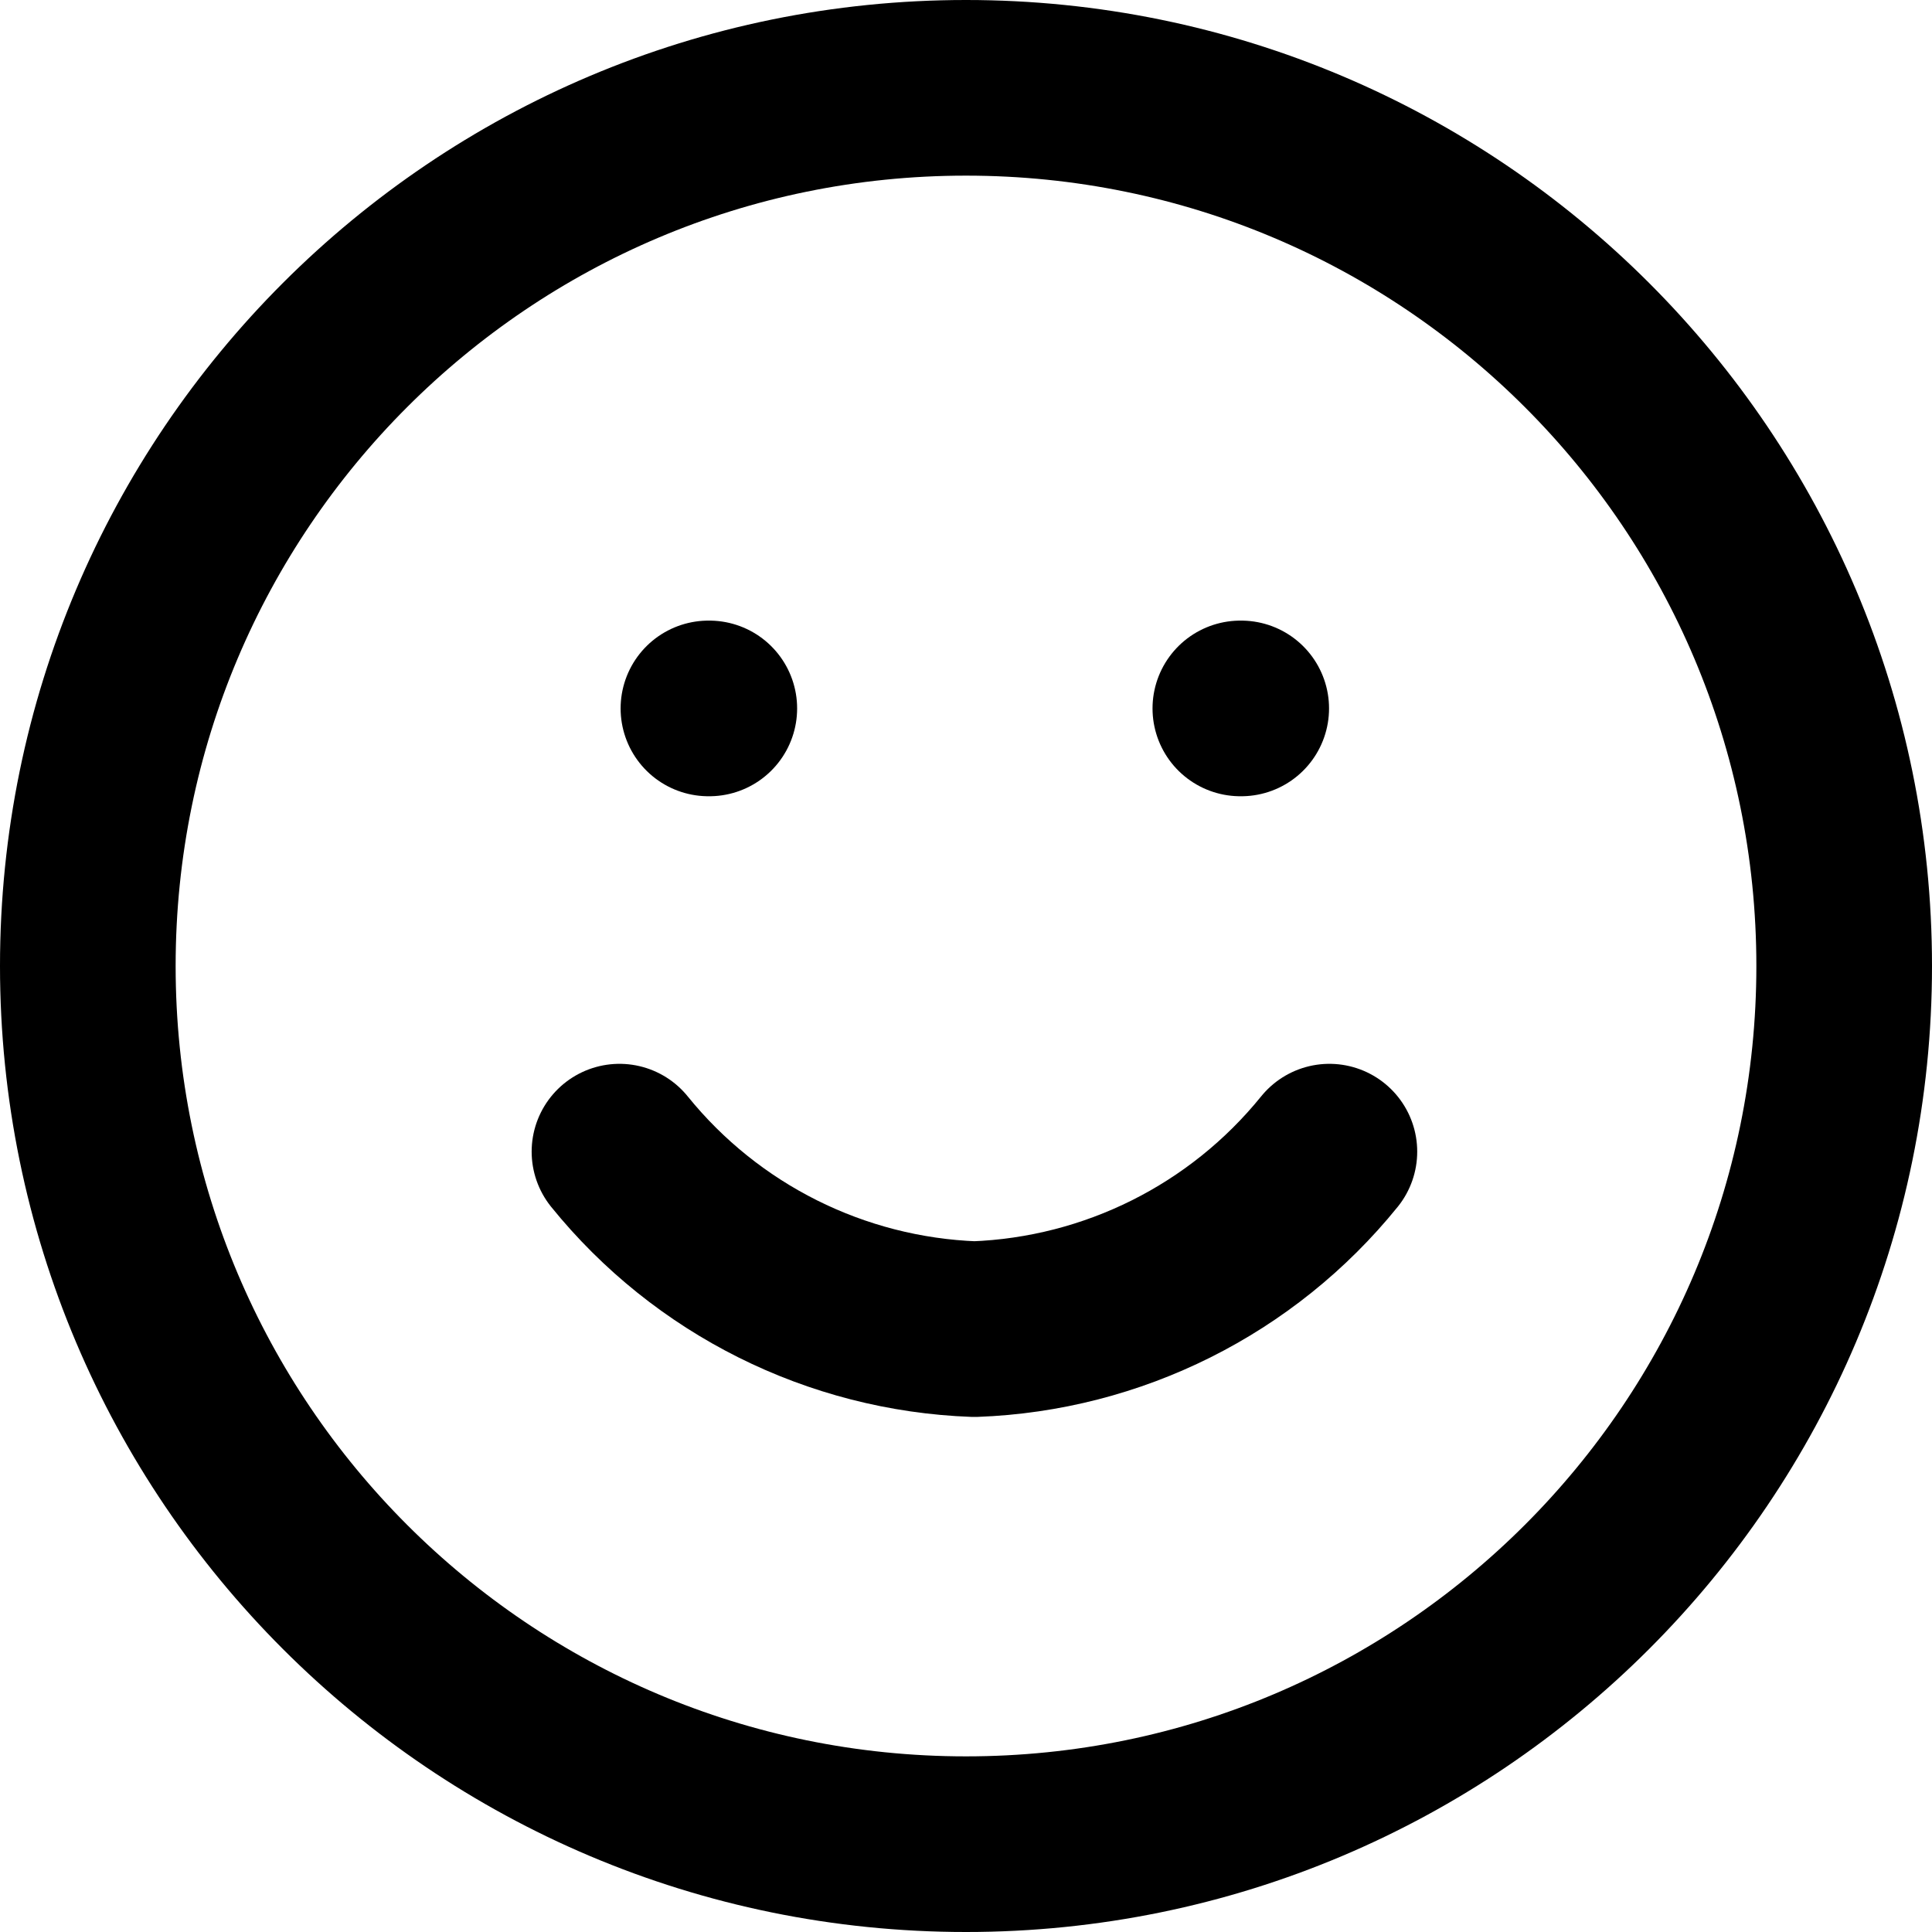
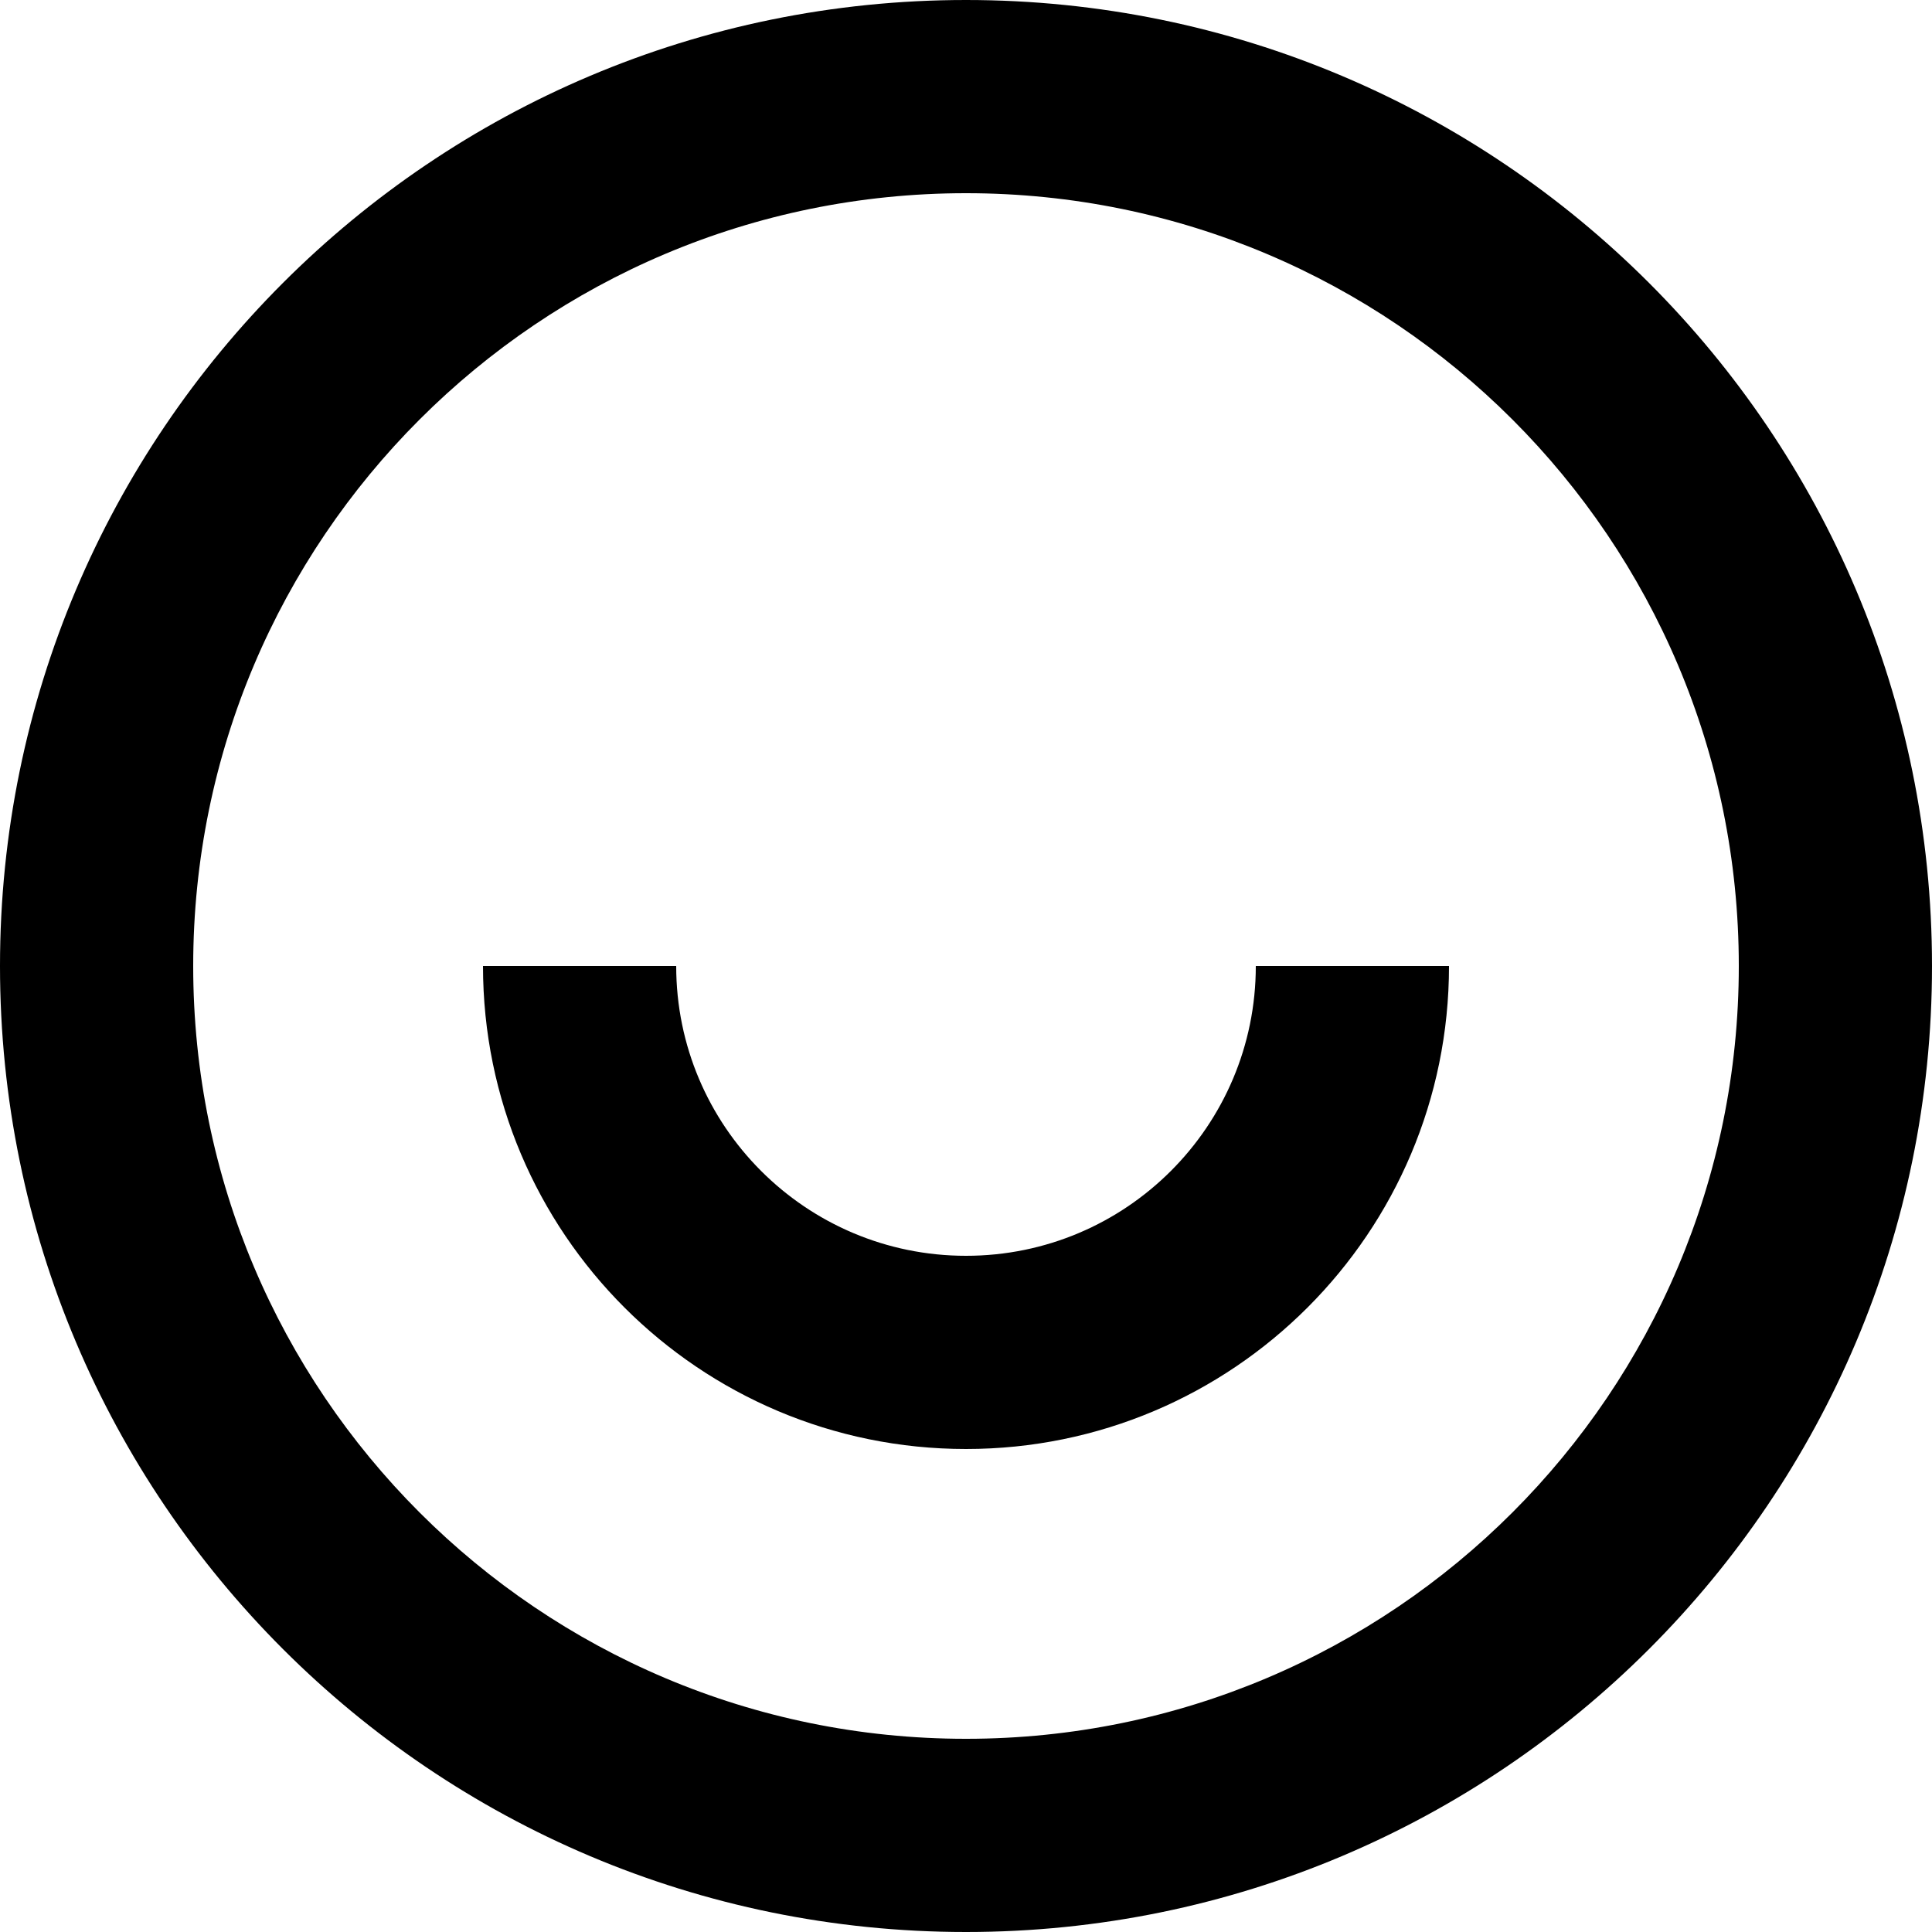
<svg xmlns="http://www.w3.org/2000/svg" width="22" height="22" viewBox="0 0 22 22">
-   <g id="profile-icon" transform="translate(-1 -1)">
-     <circle id="Ellipse_128" data-name="Ellipse 128" cx="10" cy="10" r="10" transform="translate(2 2)" fill="none" stroke="#000" stroke-linecap="round" stroke-linejoin="round" stroke-width="2" />
-     <path id="Path_9186" data-name="Path 9186" d="M8,14a5.456,5.456,0,0,0,4.042,2.021A5.456,5.456,0,0,0,16.084,14" transform="translate(0.054 0.114)" fill="none" stroke="#000" stroke-linecap="round" stroke-linejoin="round" stroke-width="2" />
-     <line id="Line_36" data-name="Line 36" x2="0.01" transform="translate(9.067 9.067)" fill="none" stroke="#000" stroke-linecap="round" stroke-linejoin="round" stroke-width="2" />
-     <line id="Line_37" data-name="Line 37" x2="0.01" transform="translate(15.124 9.067)" fill="none" stroke="#000" stroke-linecap="round" stroke-linejoin="round" stroke-width="2" />
-   </g>
+   <path id="profile-icon" d="M13,24A11,11,0,1,1,24,13,11,11,0,0,1,13,24Zm0-2.2A8.8,8.8,0,1,0,4.2,13,8.8,8.8,0,0,0,13,21.8ZM7.5,13H9.7a3.3,3.3,0,0,0,6.6,0h2.2a5.5,5.5,0,1,1-11,0Z" transform="translate(-2 -2)" />
</svg>
